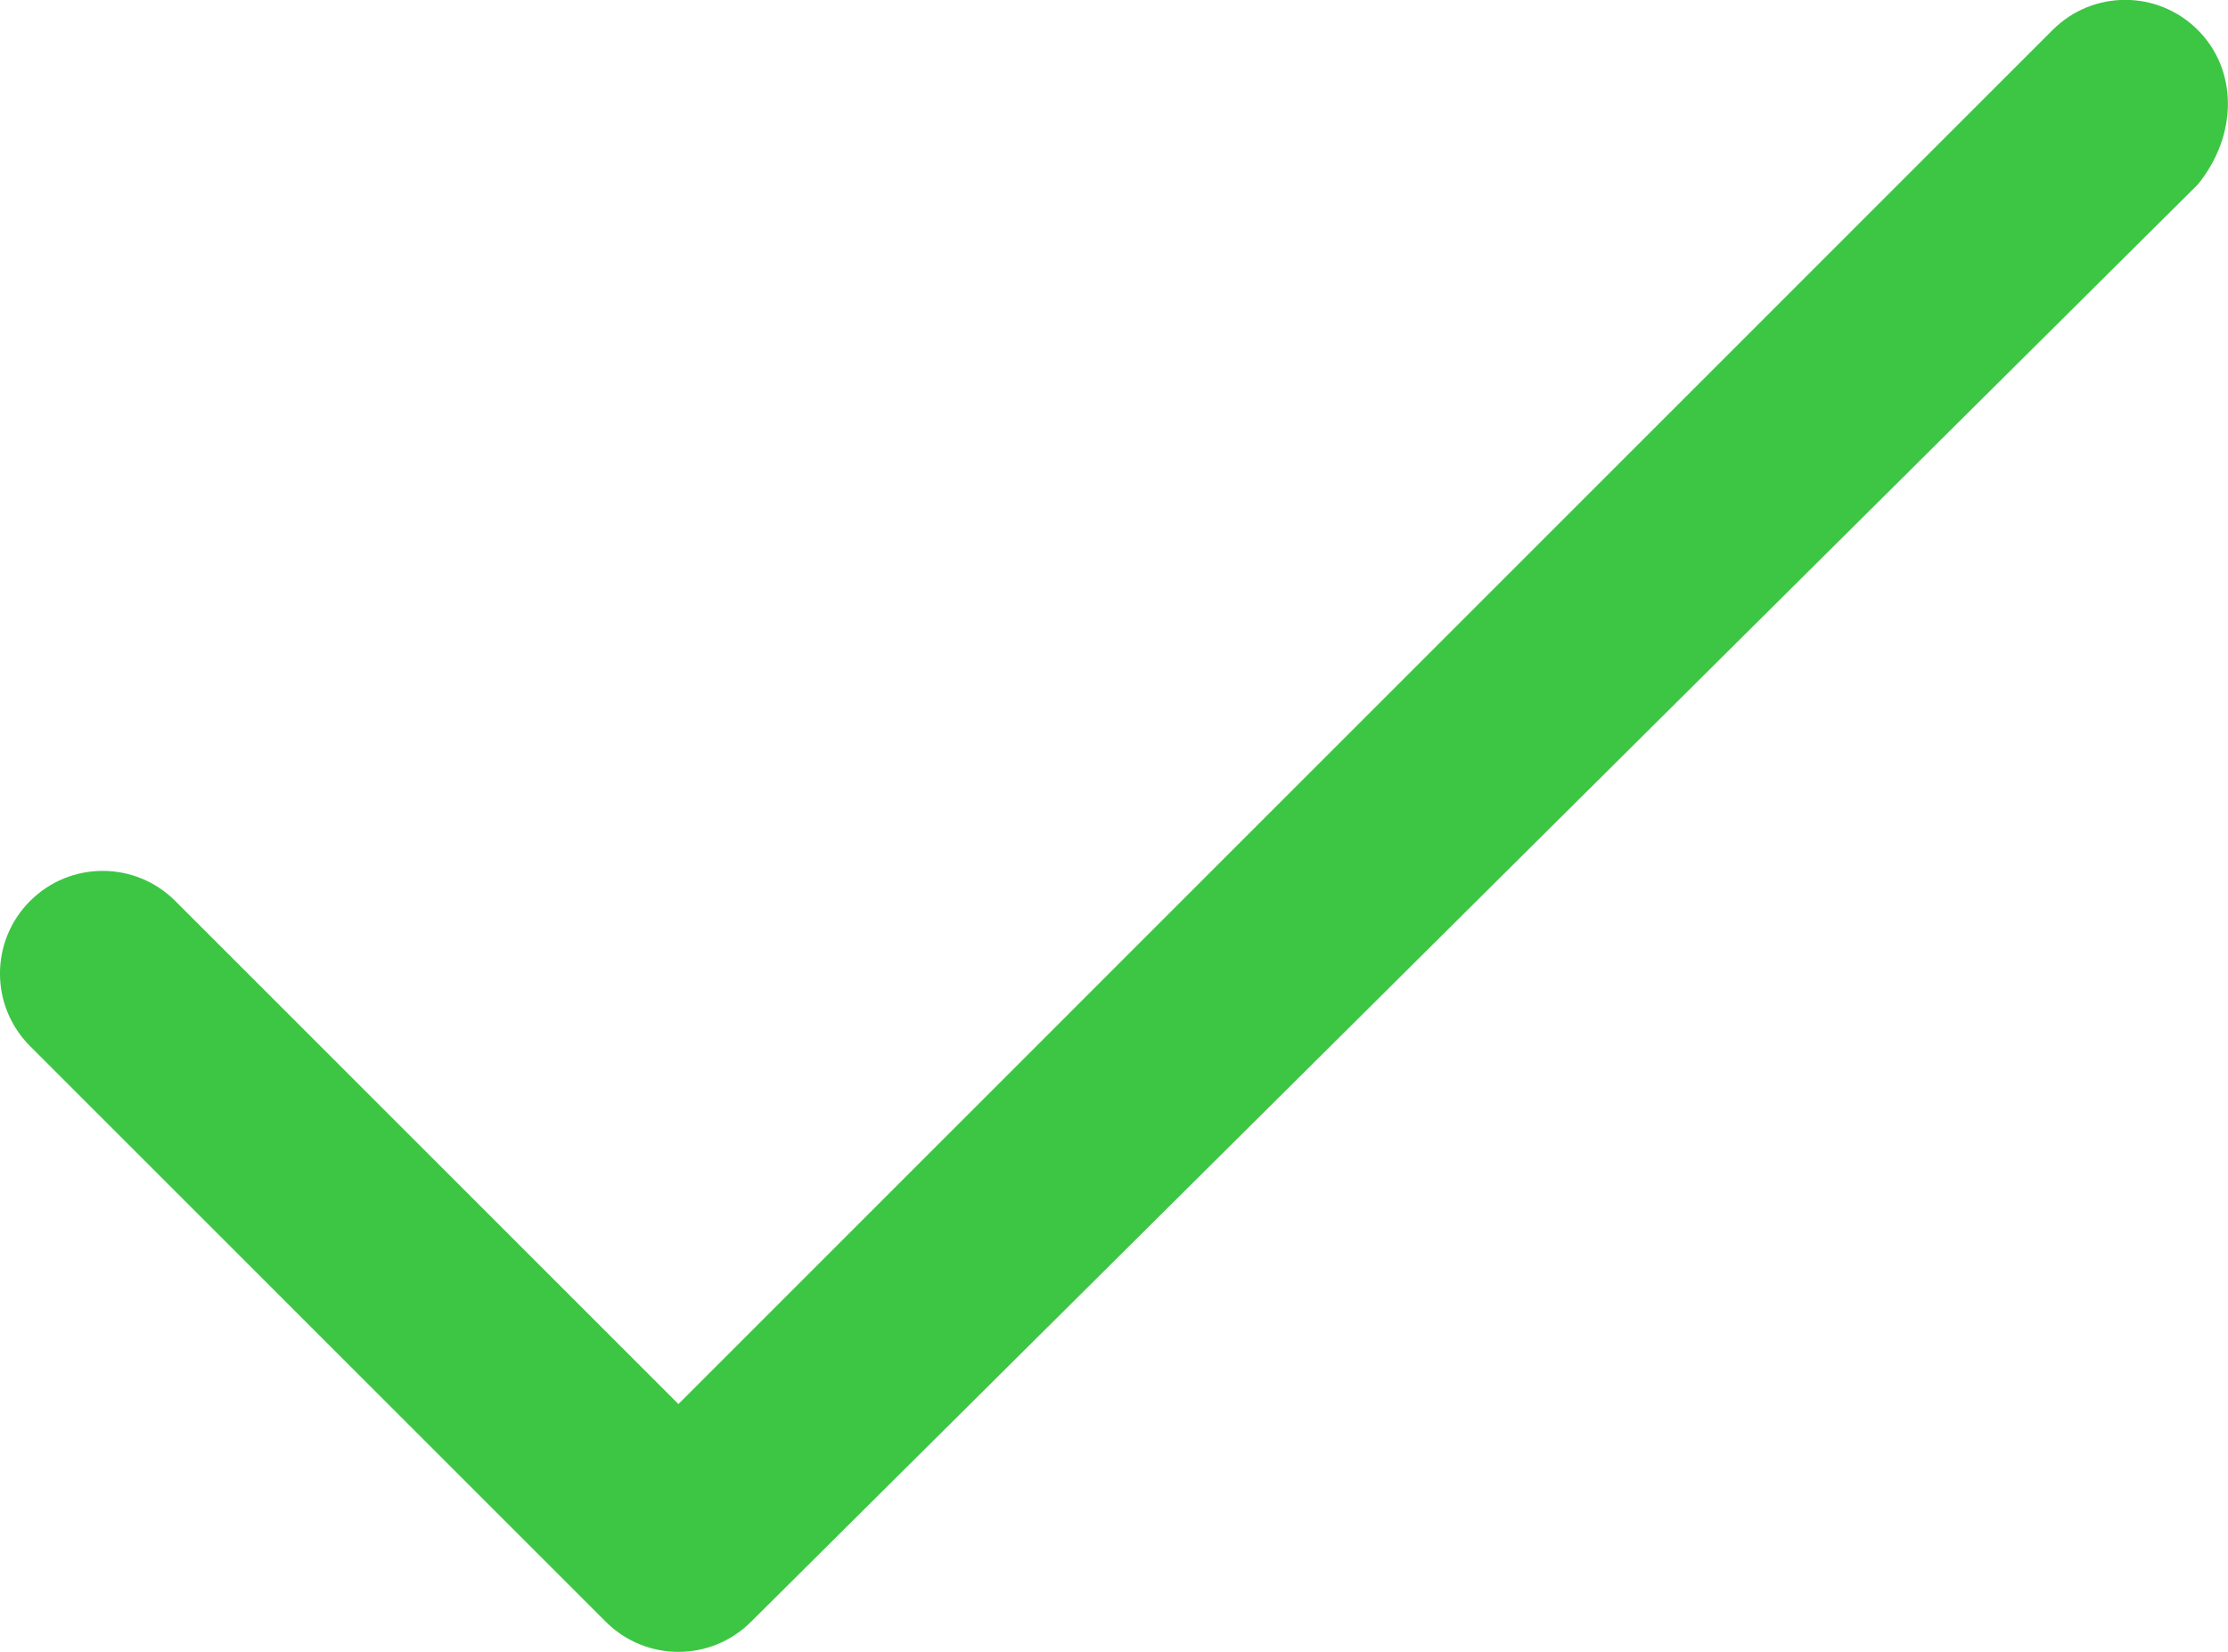
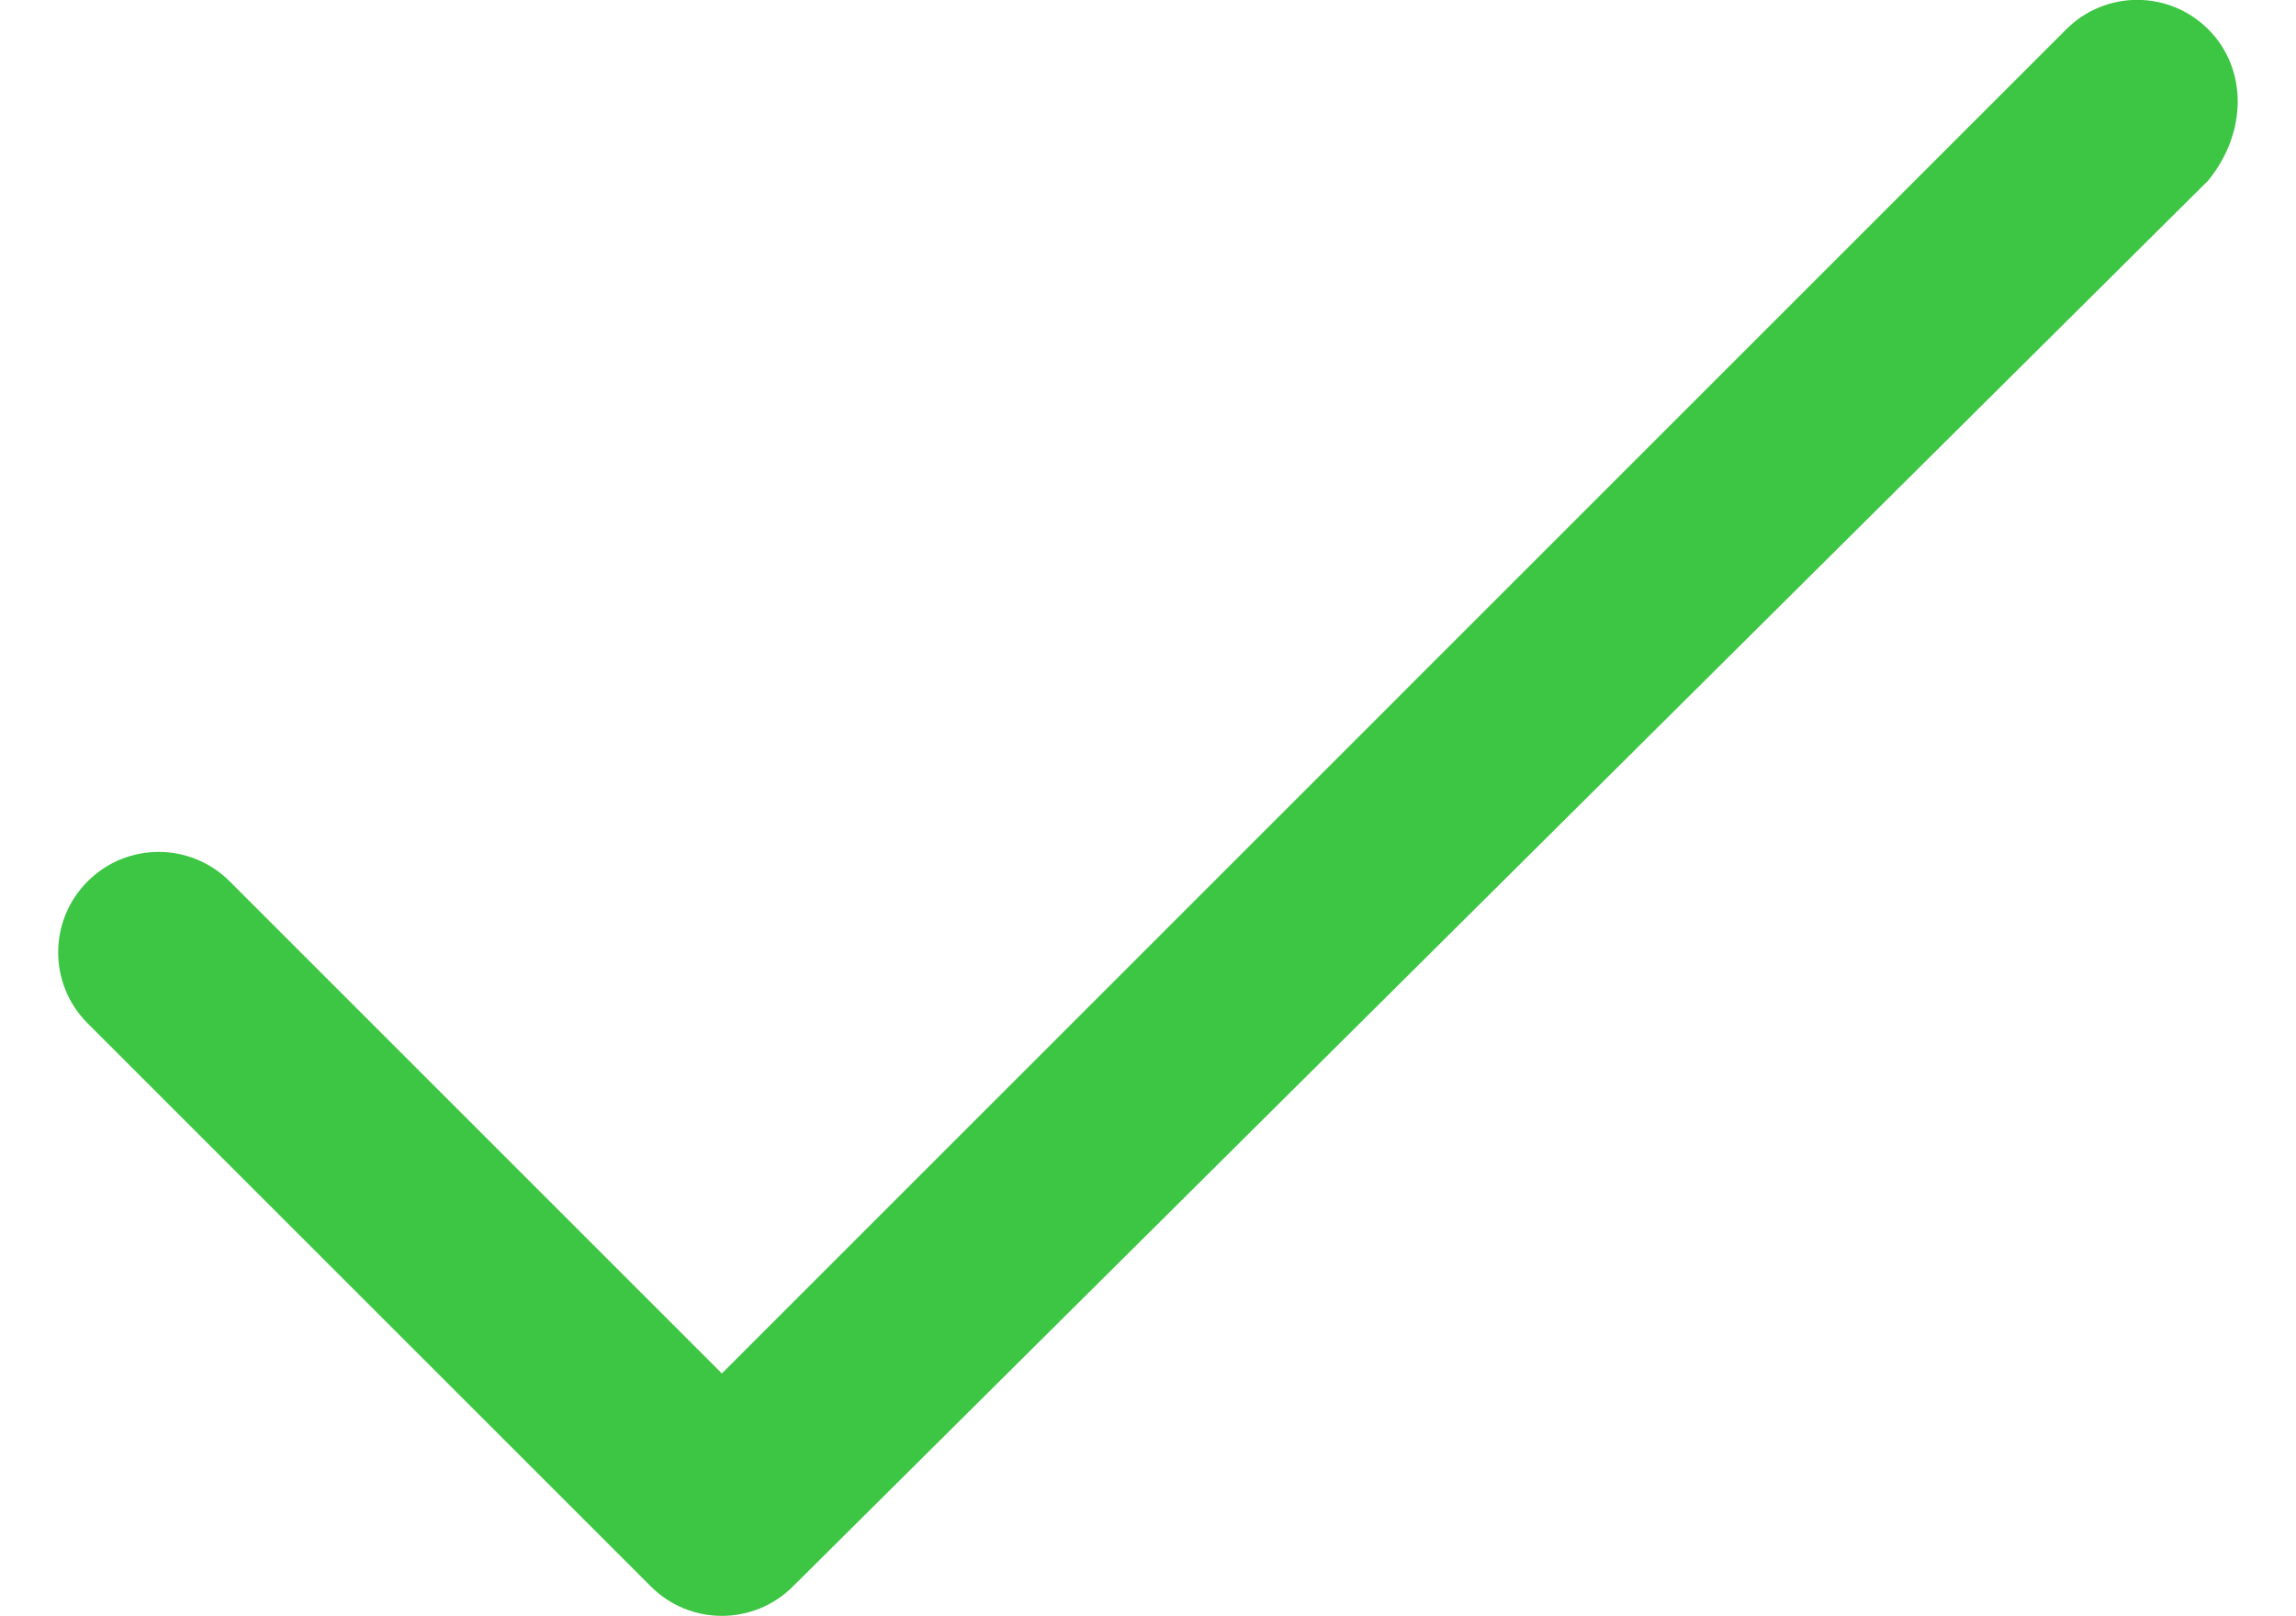
- <svg xmlns="http://www.w3.org/2000/svg" fill="#3dc644" version="1.0" id="Layer_1" x="0px" y="0px" width="21.698px" height="16.09px" viewBox="-82.357 4.875 21.698 16.09" enable-background="new -82.357 4.875 21.698 16.09" xml:space="preserve">
+ <svg xmlns="http://www.w3.org/2000/svg" fill="#3dc644" version="1.0" id="Layer_1" x="0px" y="0px" width="25.698px" height="18.09px" viewBox="-82.357 4.875 21.698 16.09" enable-background="new -82.357 4.875 21.698 16.09" xml:space="preserve">
  <path d="M-60.953,5.167c-0.391-0.391-1.023-0.391-1.414,0L-75.75,18.551l-4.9-4.9c-0.391-0.391-1.023-0.391-1.414,0 s-0.391,1.023,0,1.414l5.607,5.607c0.195,0.195,0.451,0.293,0.707,0.293s0.512-0.098,0.707-0.293l14.09-14.0 C-60.562,6.191-60.562,5.558-60.953,5.167z" />
</svg>
